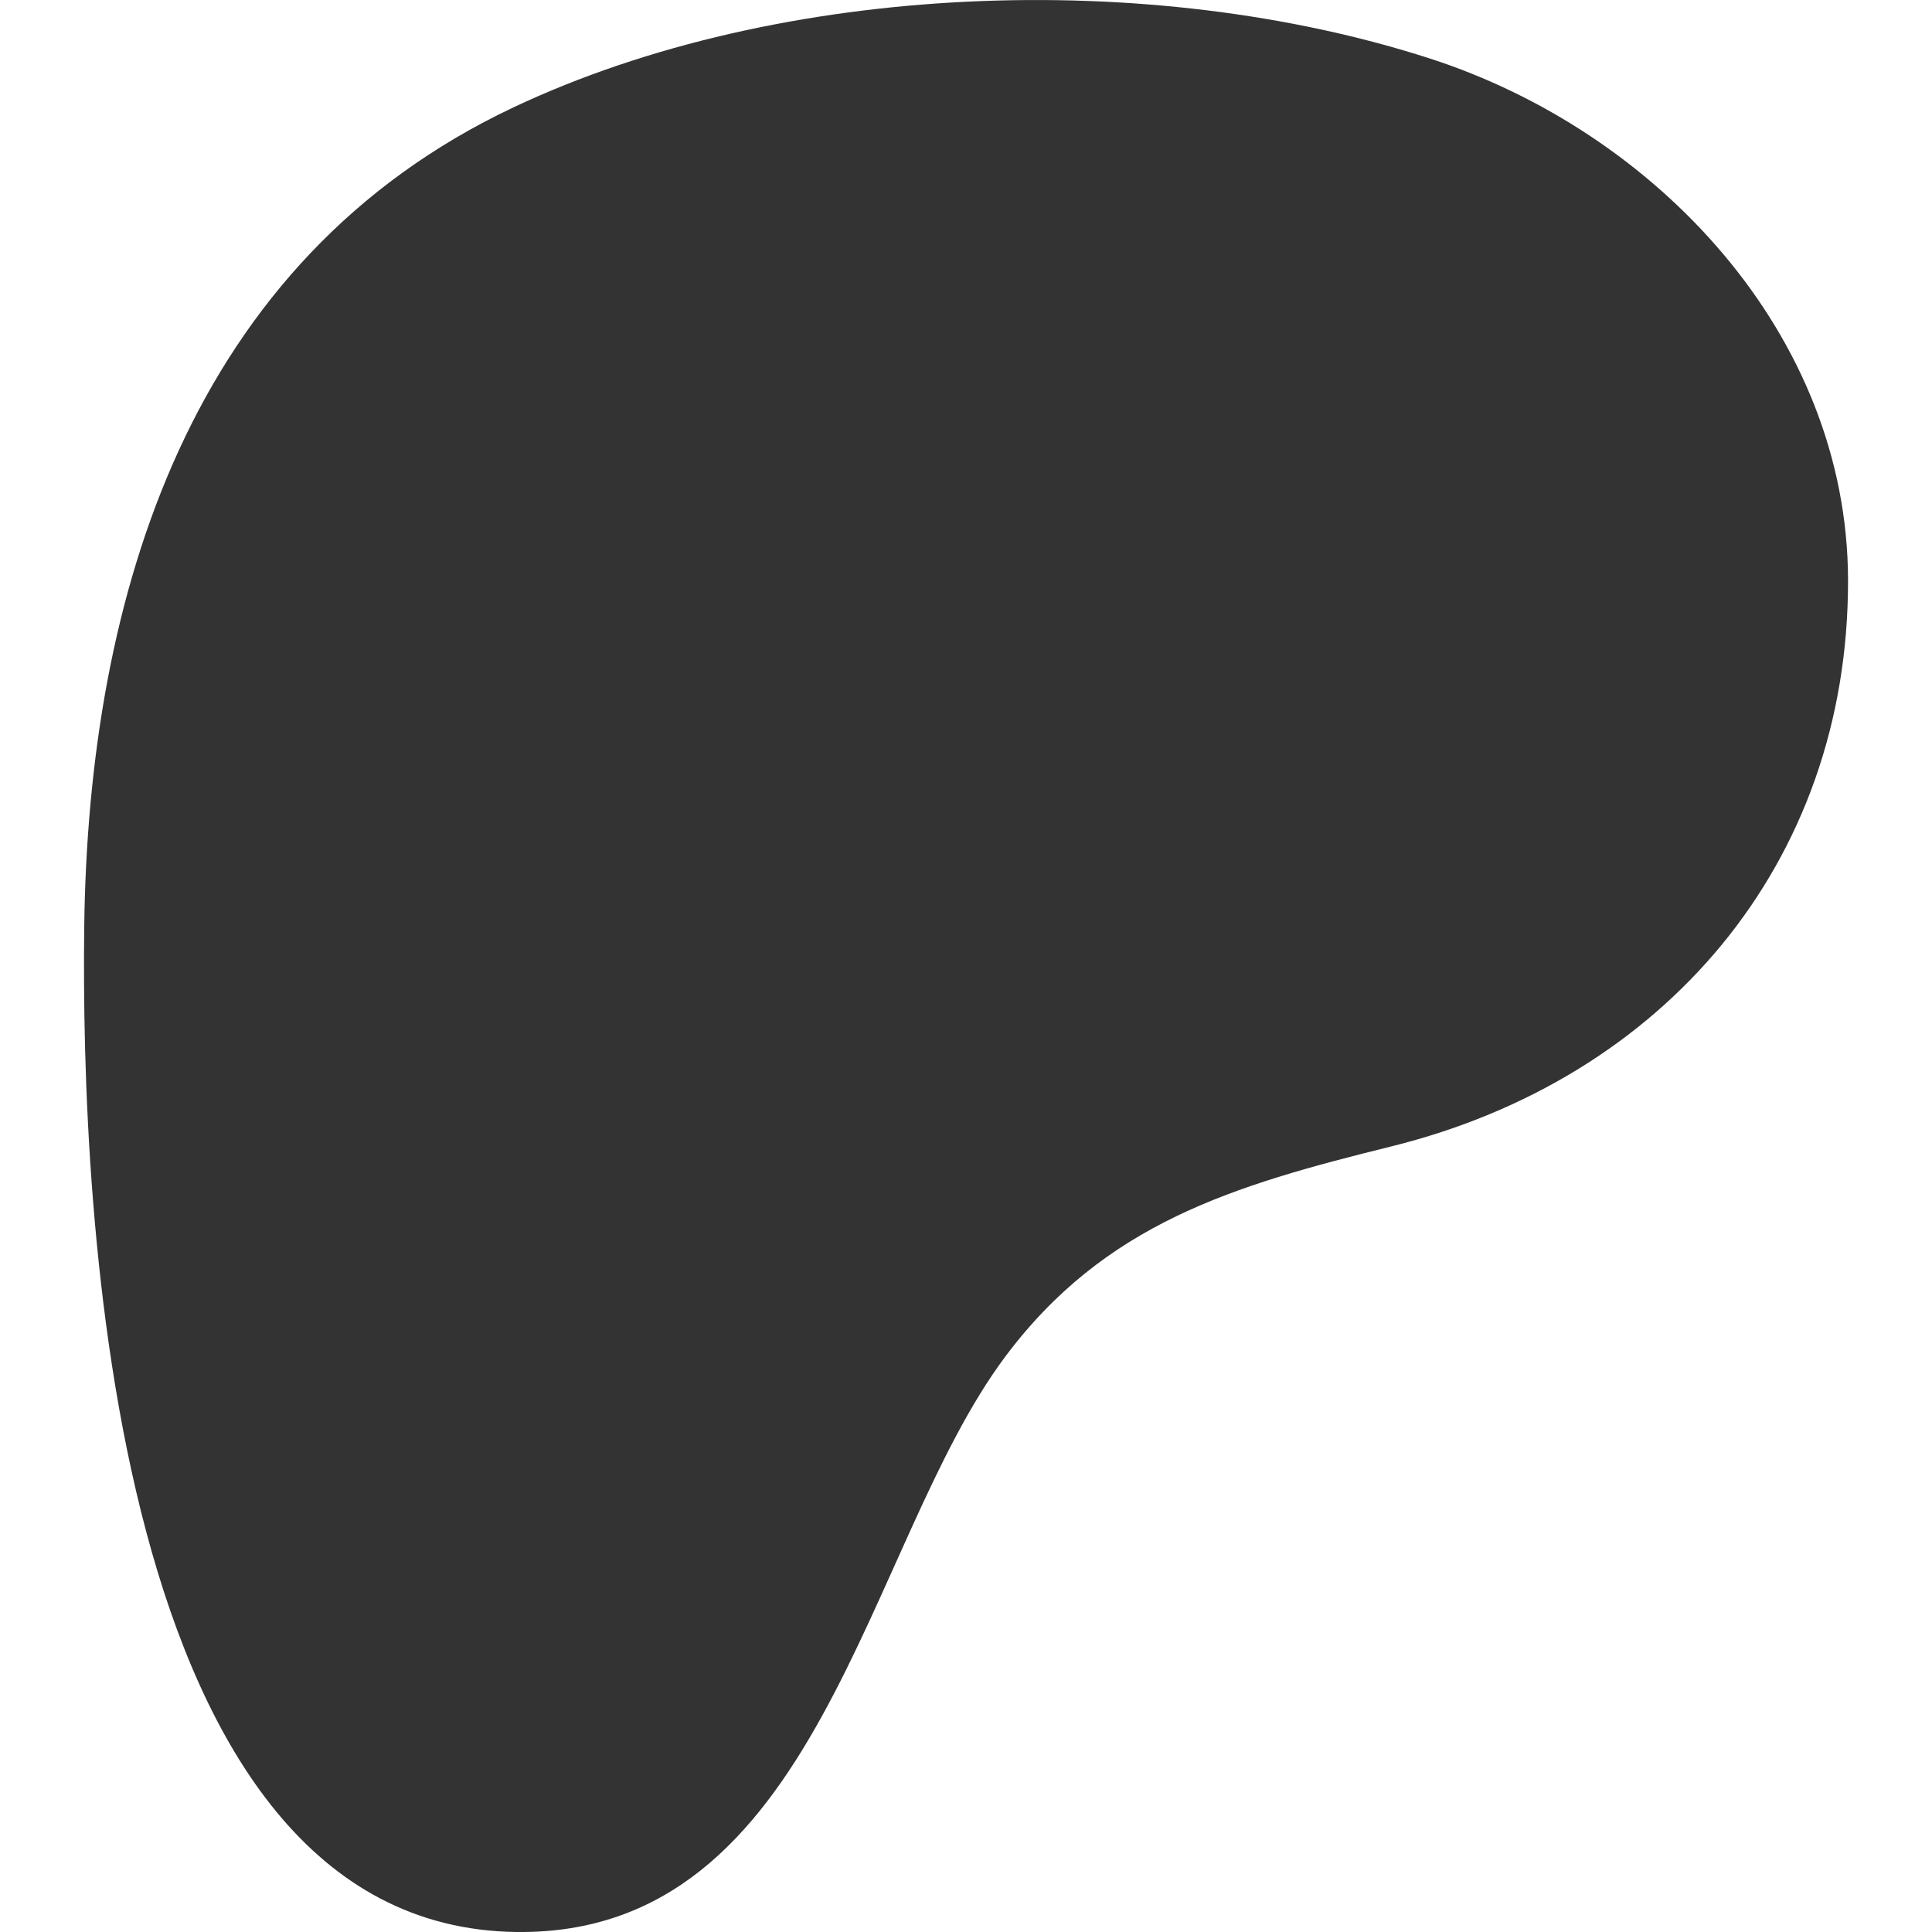
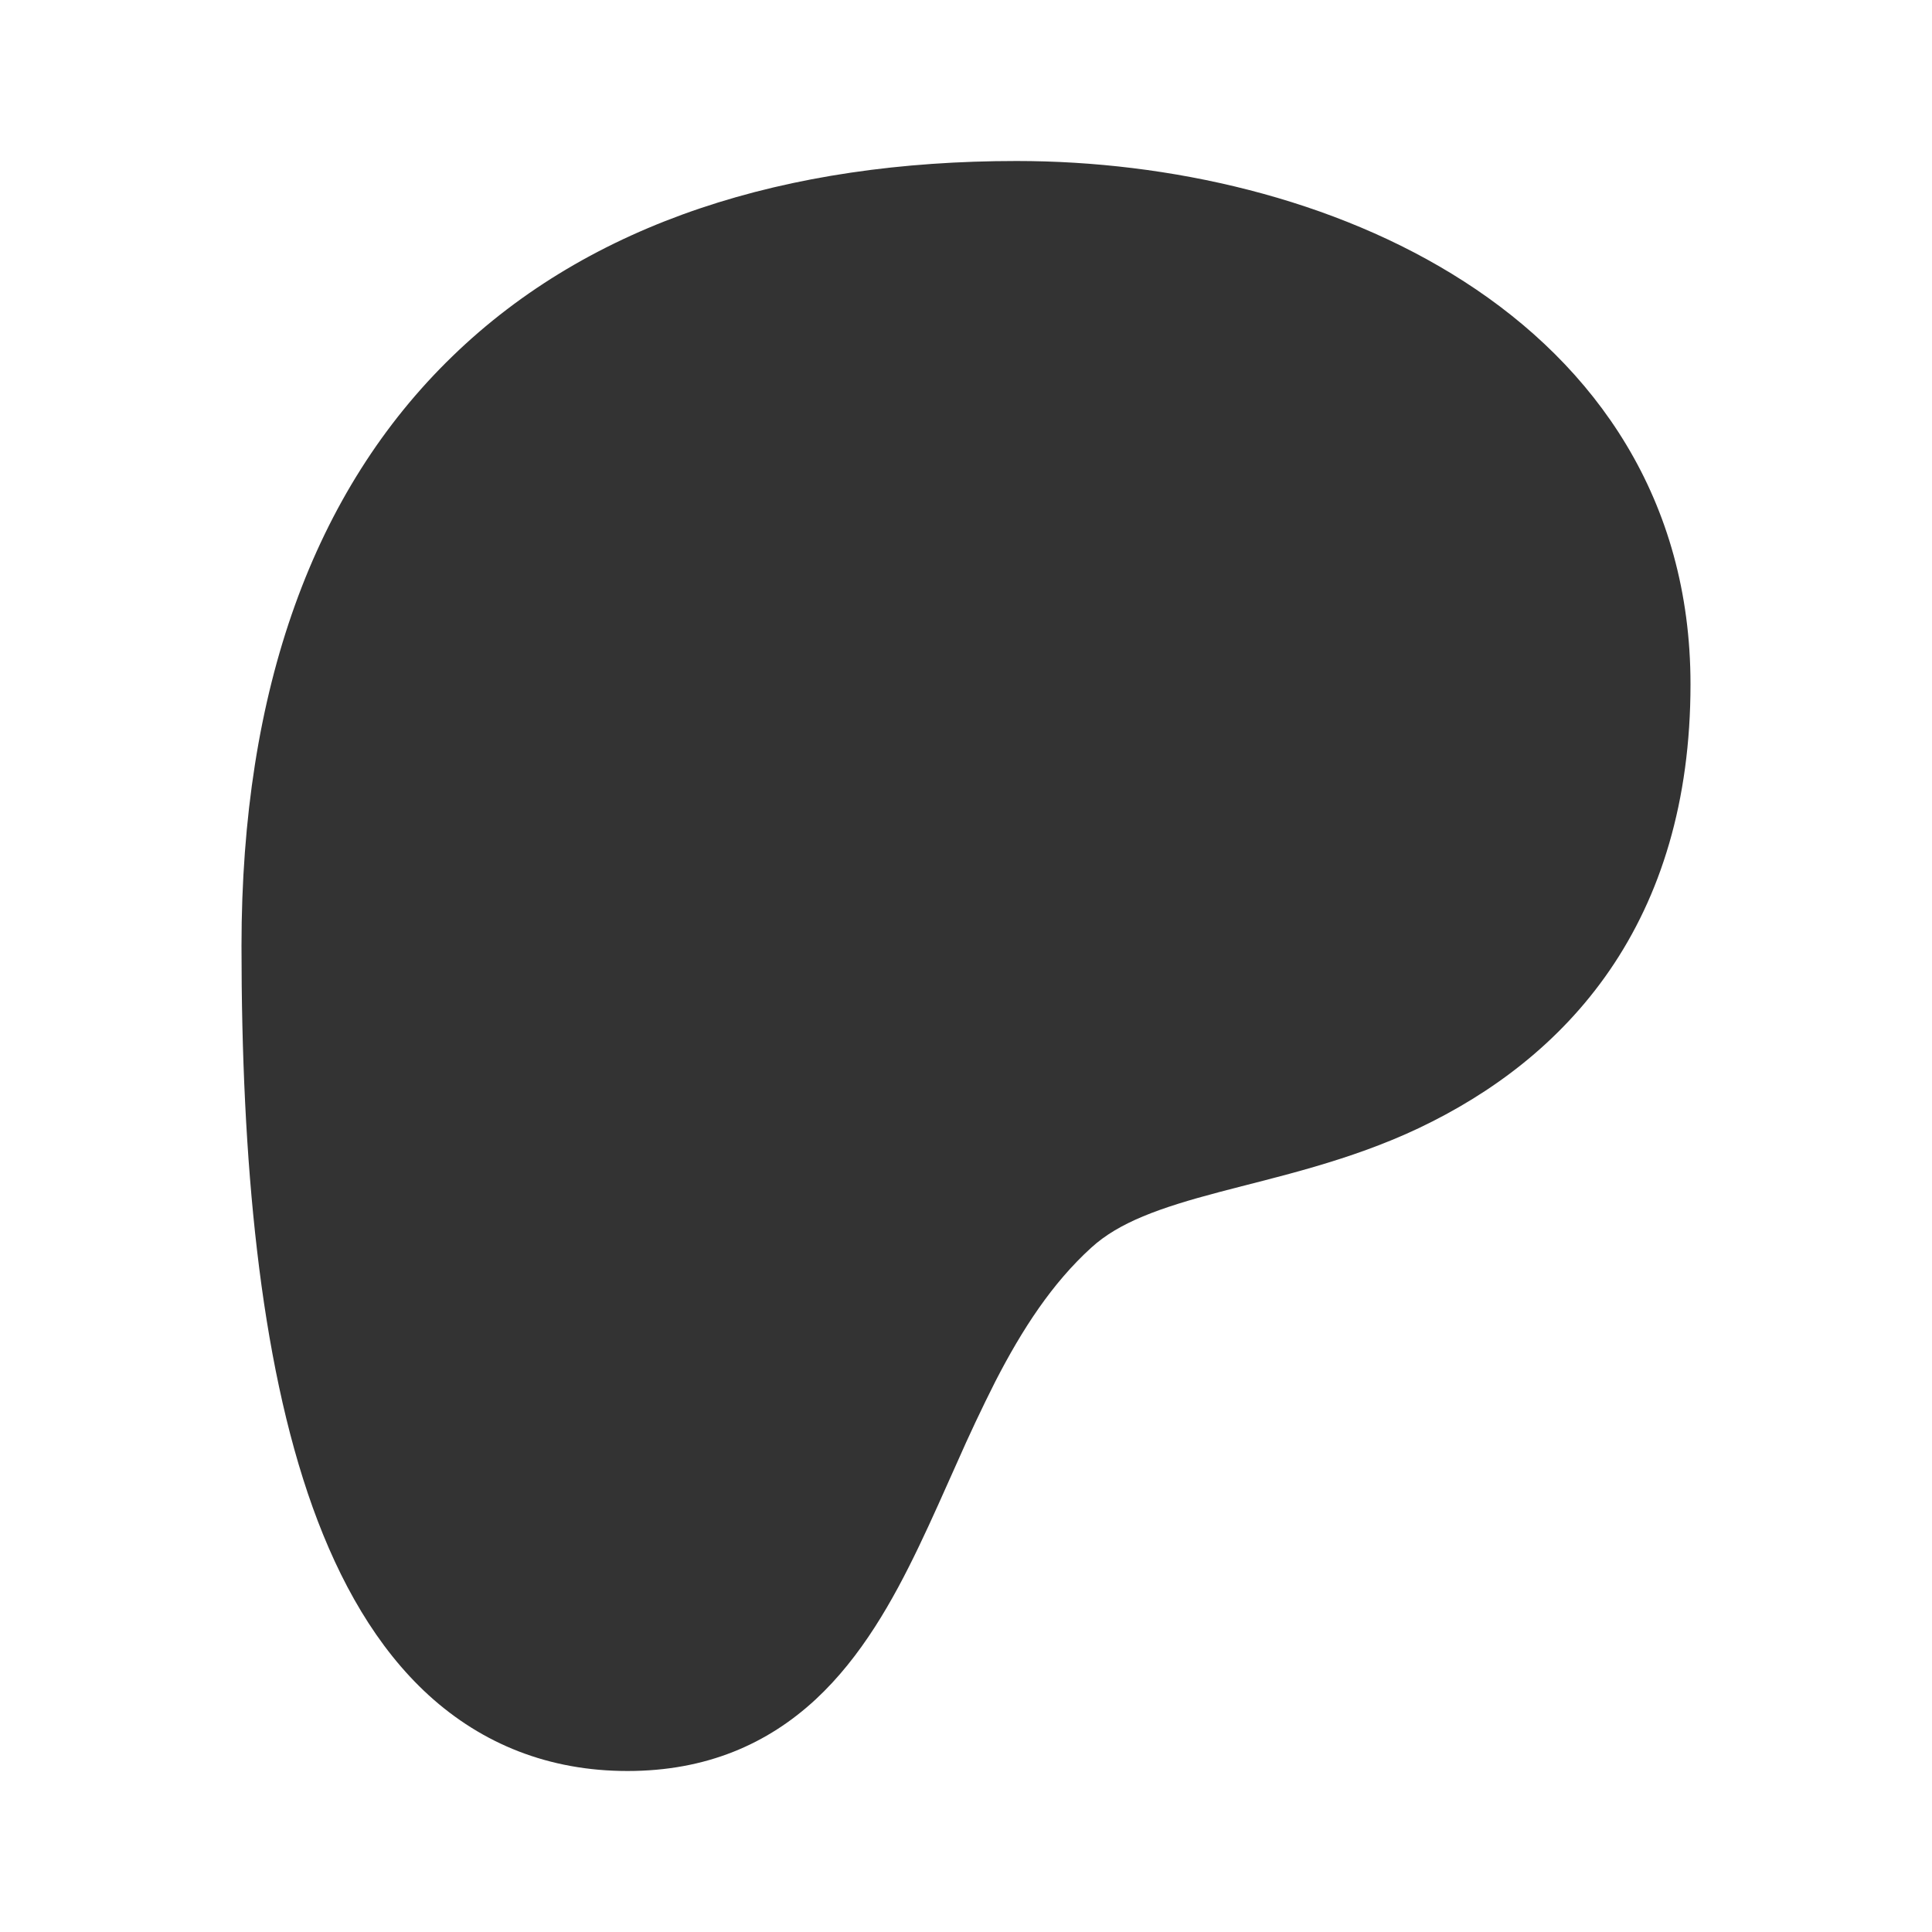
<svg xmlns="http://www.w3.org/2000/svg" width="1em" height="1em" viewBox="0 0 24 24">
-   <path opacity=".8" fill="currentColor" d="M22.957 7.21c-.004-3.064-2.391-5.576-5.191-6.482c-3.478-1.125-8.064-.962-11.384.604C2.357 3.231 1.093 7.391 1.046 11.54c-.039 3.411.302 12.396 5.369 12.46c3.765.047 4.326-4.804 6.068-7.141c1.24-1.662 2.836-2.132 4.801-2.618c3.376-.836 5.678-3.501 5.673-7.031" />
+   <path fill="currentColor" opacity=".8" d="M21 8.5c0 1.46-.372 2.632-1.004 3.553c-.628.915-1.48 1.537-2.369 1.96c-.863.41-1.774.608-2.476.794c-.752.198-1.254.38-1.595.692l-.001.001c-.483.439-.854 1.007-1.19 1.66a21 21 0 0 0-.476 1.009c-.153.341-.31.7-.474 1.041c-.323.674-.714 1.372-1.282 1.9c-.597.553-1.357.89-2.338.89c-.976 0-1.803-.335-2.468-.94c-.648-.591-1.11-1.41-1.443-2.336C3.222 16.879 3 14.398 3 11.75c0-3.186.896-5.655 2.62-7.324C7.337 2.76 9.77 2 12.63 2c1.894 0 3.95.462 5.556 1.496C19.82 4.546 21 6.203 21 8.5" />
</svg>
